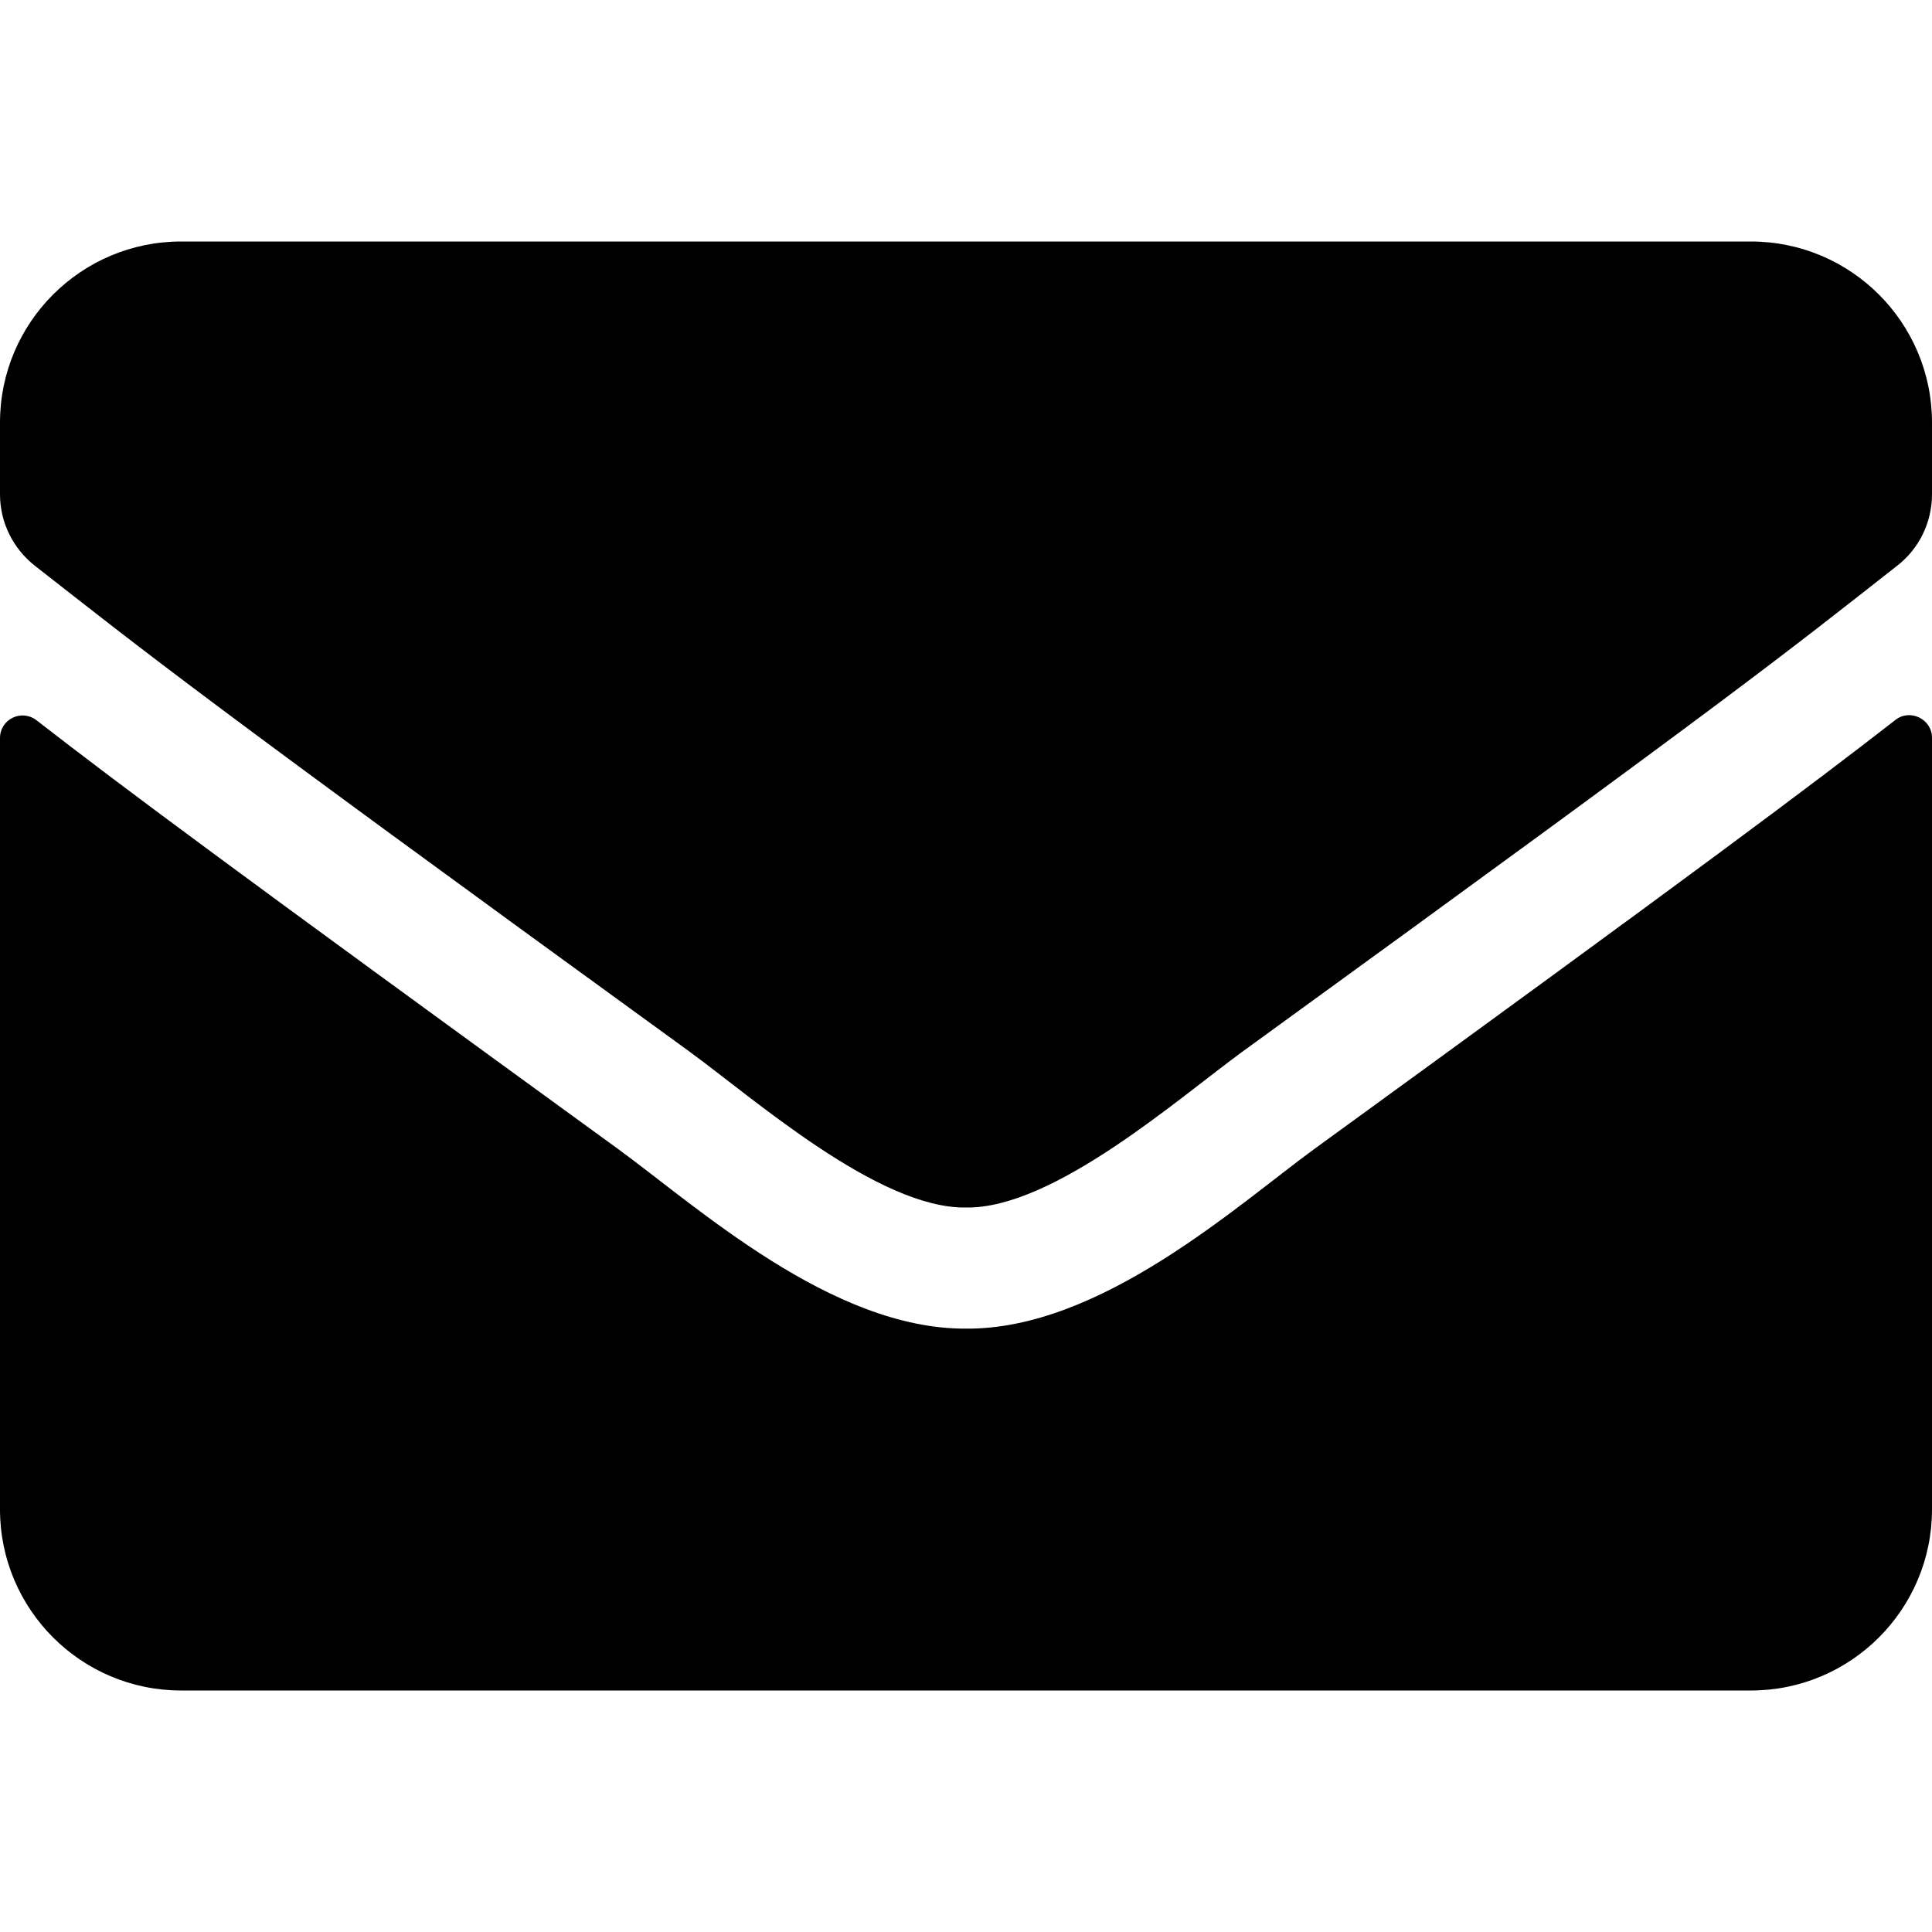
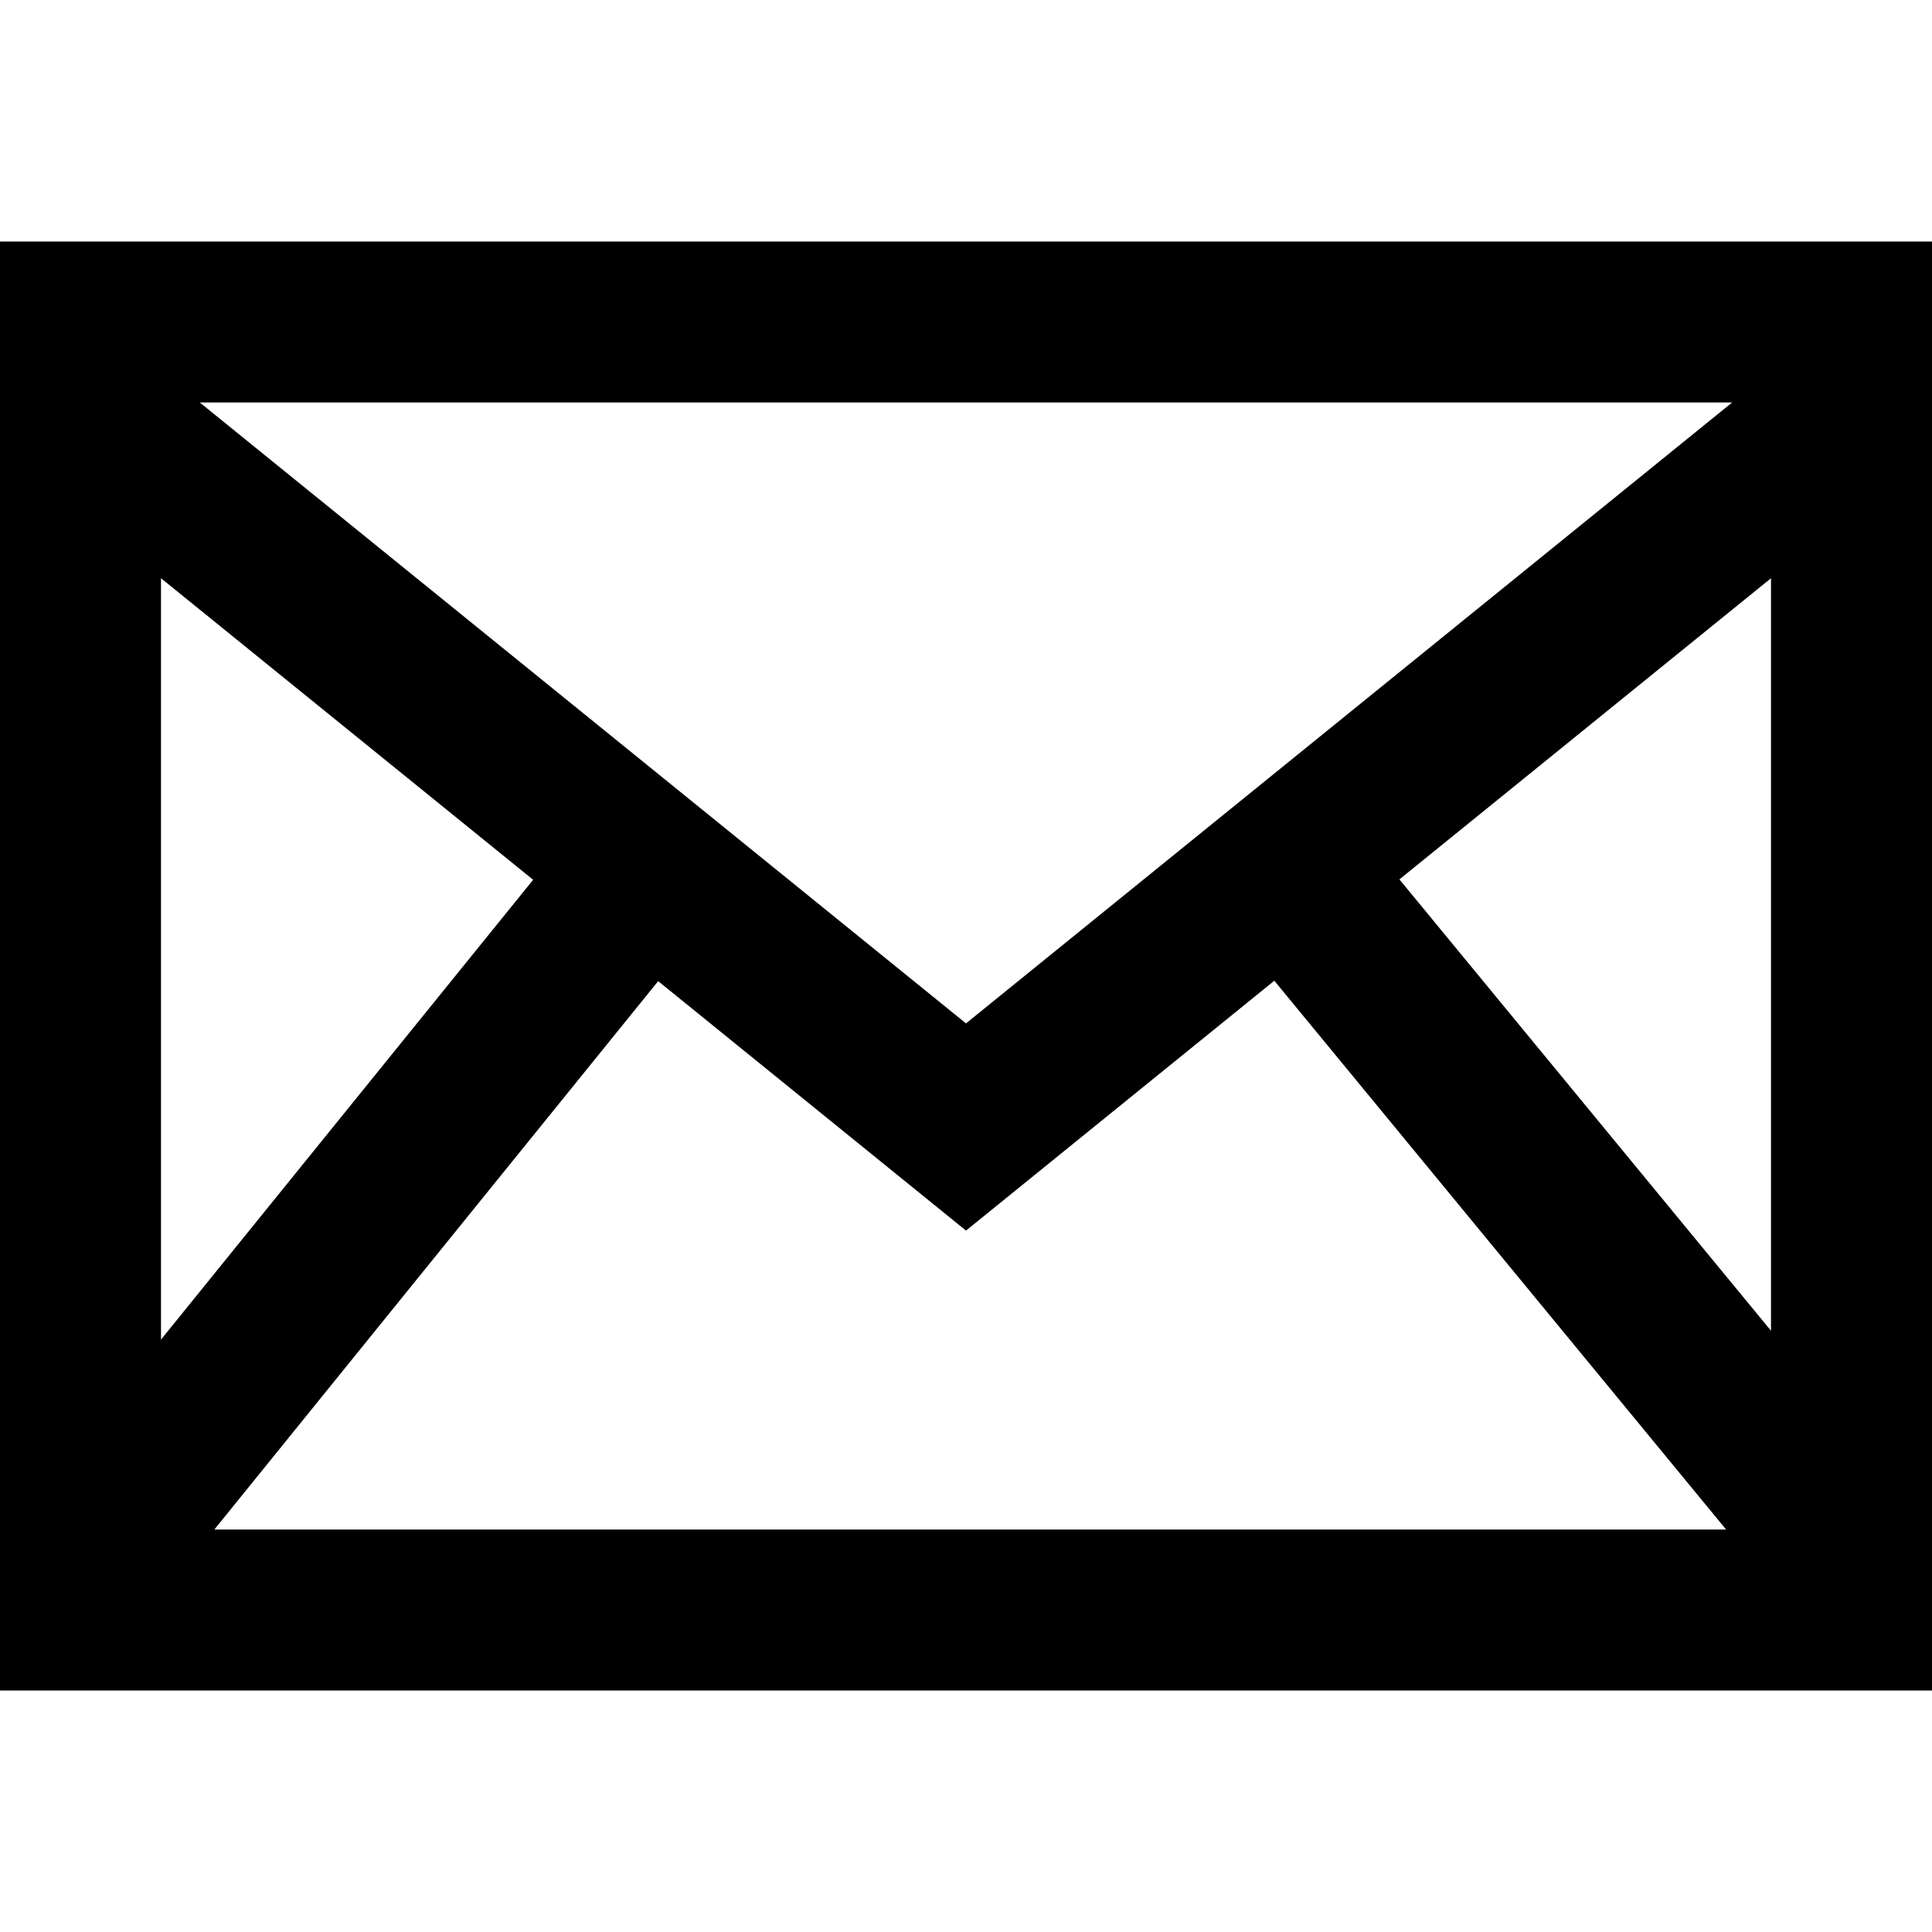
- <svg xmlns="http://www.w3.org/2000/svg" aria-hidden="true" data-prefix="fas" data-icon="envelope" class="svg-inline--fa fa-envelope fa-w-16" role="img" viewBox="0 0 512 512">
-   <path fill="currentColor" d="M502.3 190.8c3.9-3.1 9.7-.2 9.7 4.7V400c0 26.5-21.5 48-48 48H48c-26.5 0-48-21.5-48-48V195.6c0-5 5.7-7.8 9.7-4.7 22.4 17.4 52.1 39.5 154.1 113.6 21.1 15.4 56.7 47.8 92.2 47.6 35.7.3 72-32.8 92.3-47.6 102-74.1 131.6-96.3 154-113.7zM256 320c23.2.4 56.6-29.2 73.4-41.4 132.7-96.3 142.8-104.7 173.4-128.7 5.8-4.5 9.2-11.5 9.2-18.9v-19c0-26.5-21.5-48-48-48H48C21.5 64 0 85.5 0 112v19c0 7.4 3.4 14.3 9.2 18.9 30.6 23.9 40.7 32.4 173.4 128.7 16.8 12.2 50.2 41.8 73.4 41.4z" />
+ <svg xmlns="http://www.w3.org/2000/svg" width="24" height="24" viewBox="0 0 24 24">
+   <path d="M0 3v18h24v-18h-24zm6.623 7.929l-4.623 5.712v-9.458l4.623 3.746zm-4.141-5.929h19.035l-9.517 7.713-9.518-7.713zm5.694 7.188l3.824 3.099 3.83-3.104 5.612 6.817h-18.779l5.513-6.812zm9.208-1.264l4.616-3.741v9.348l-4.616-5.607z" />
</svg>
